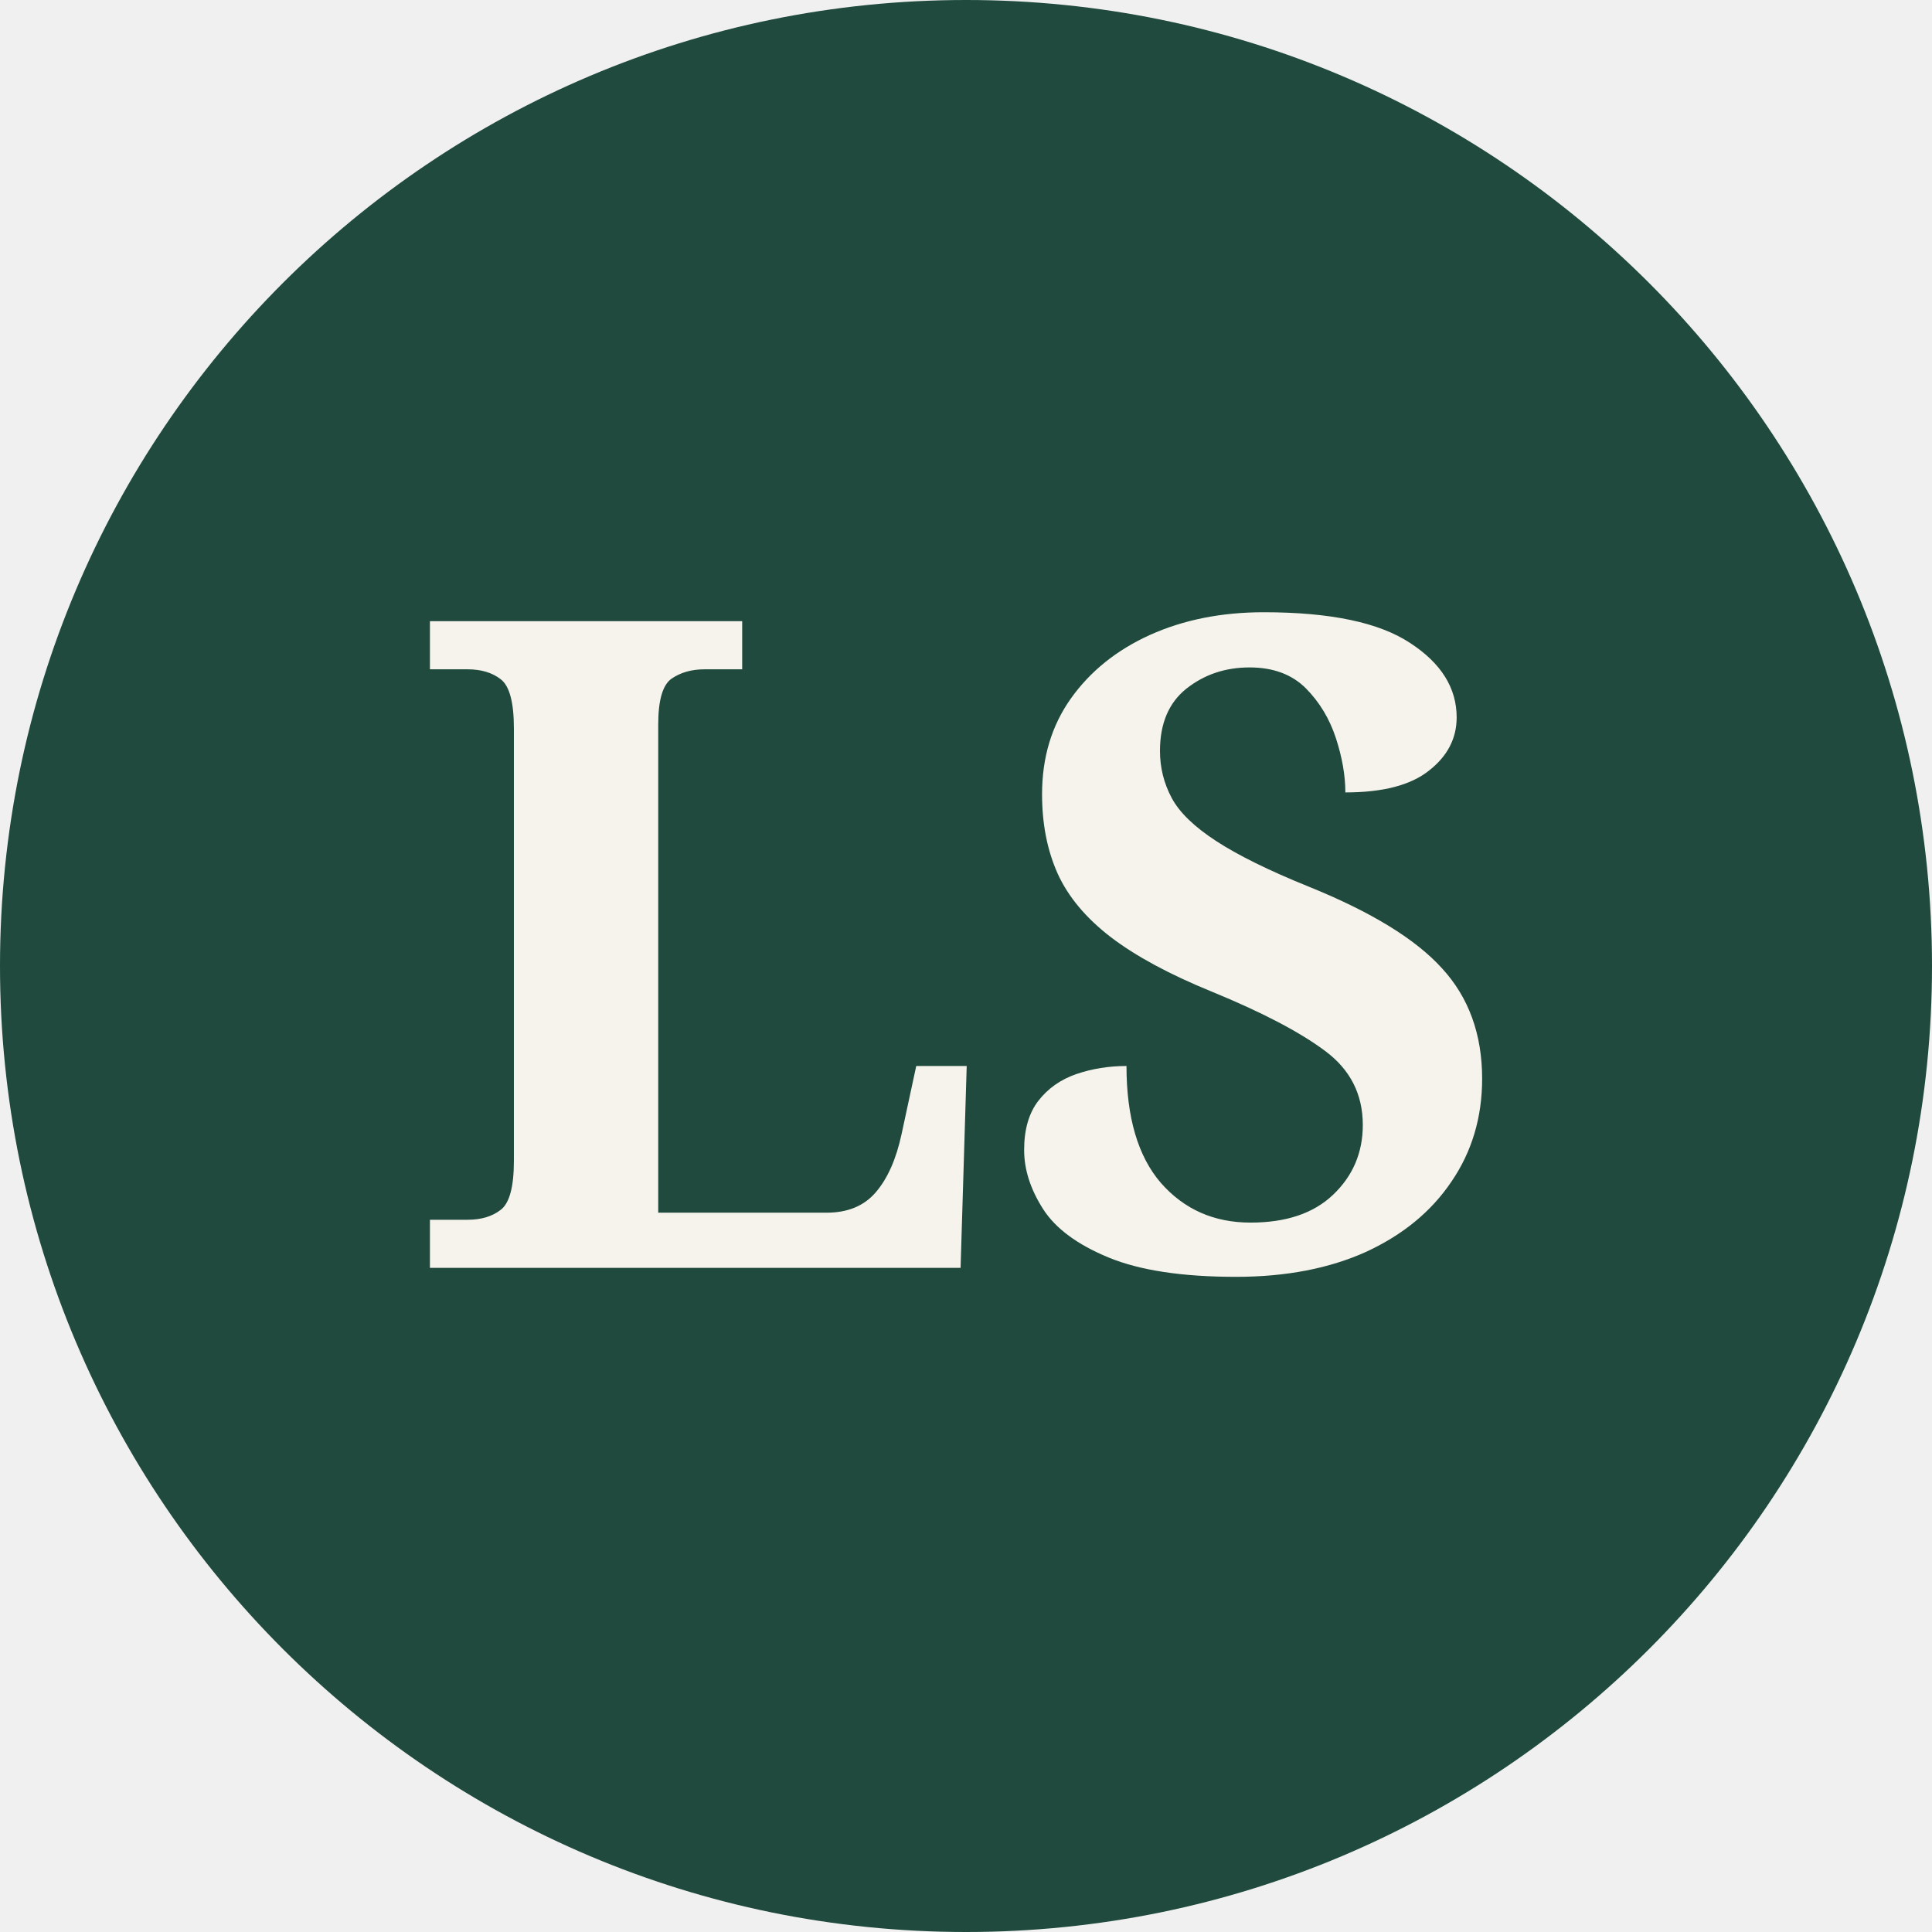
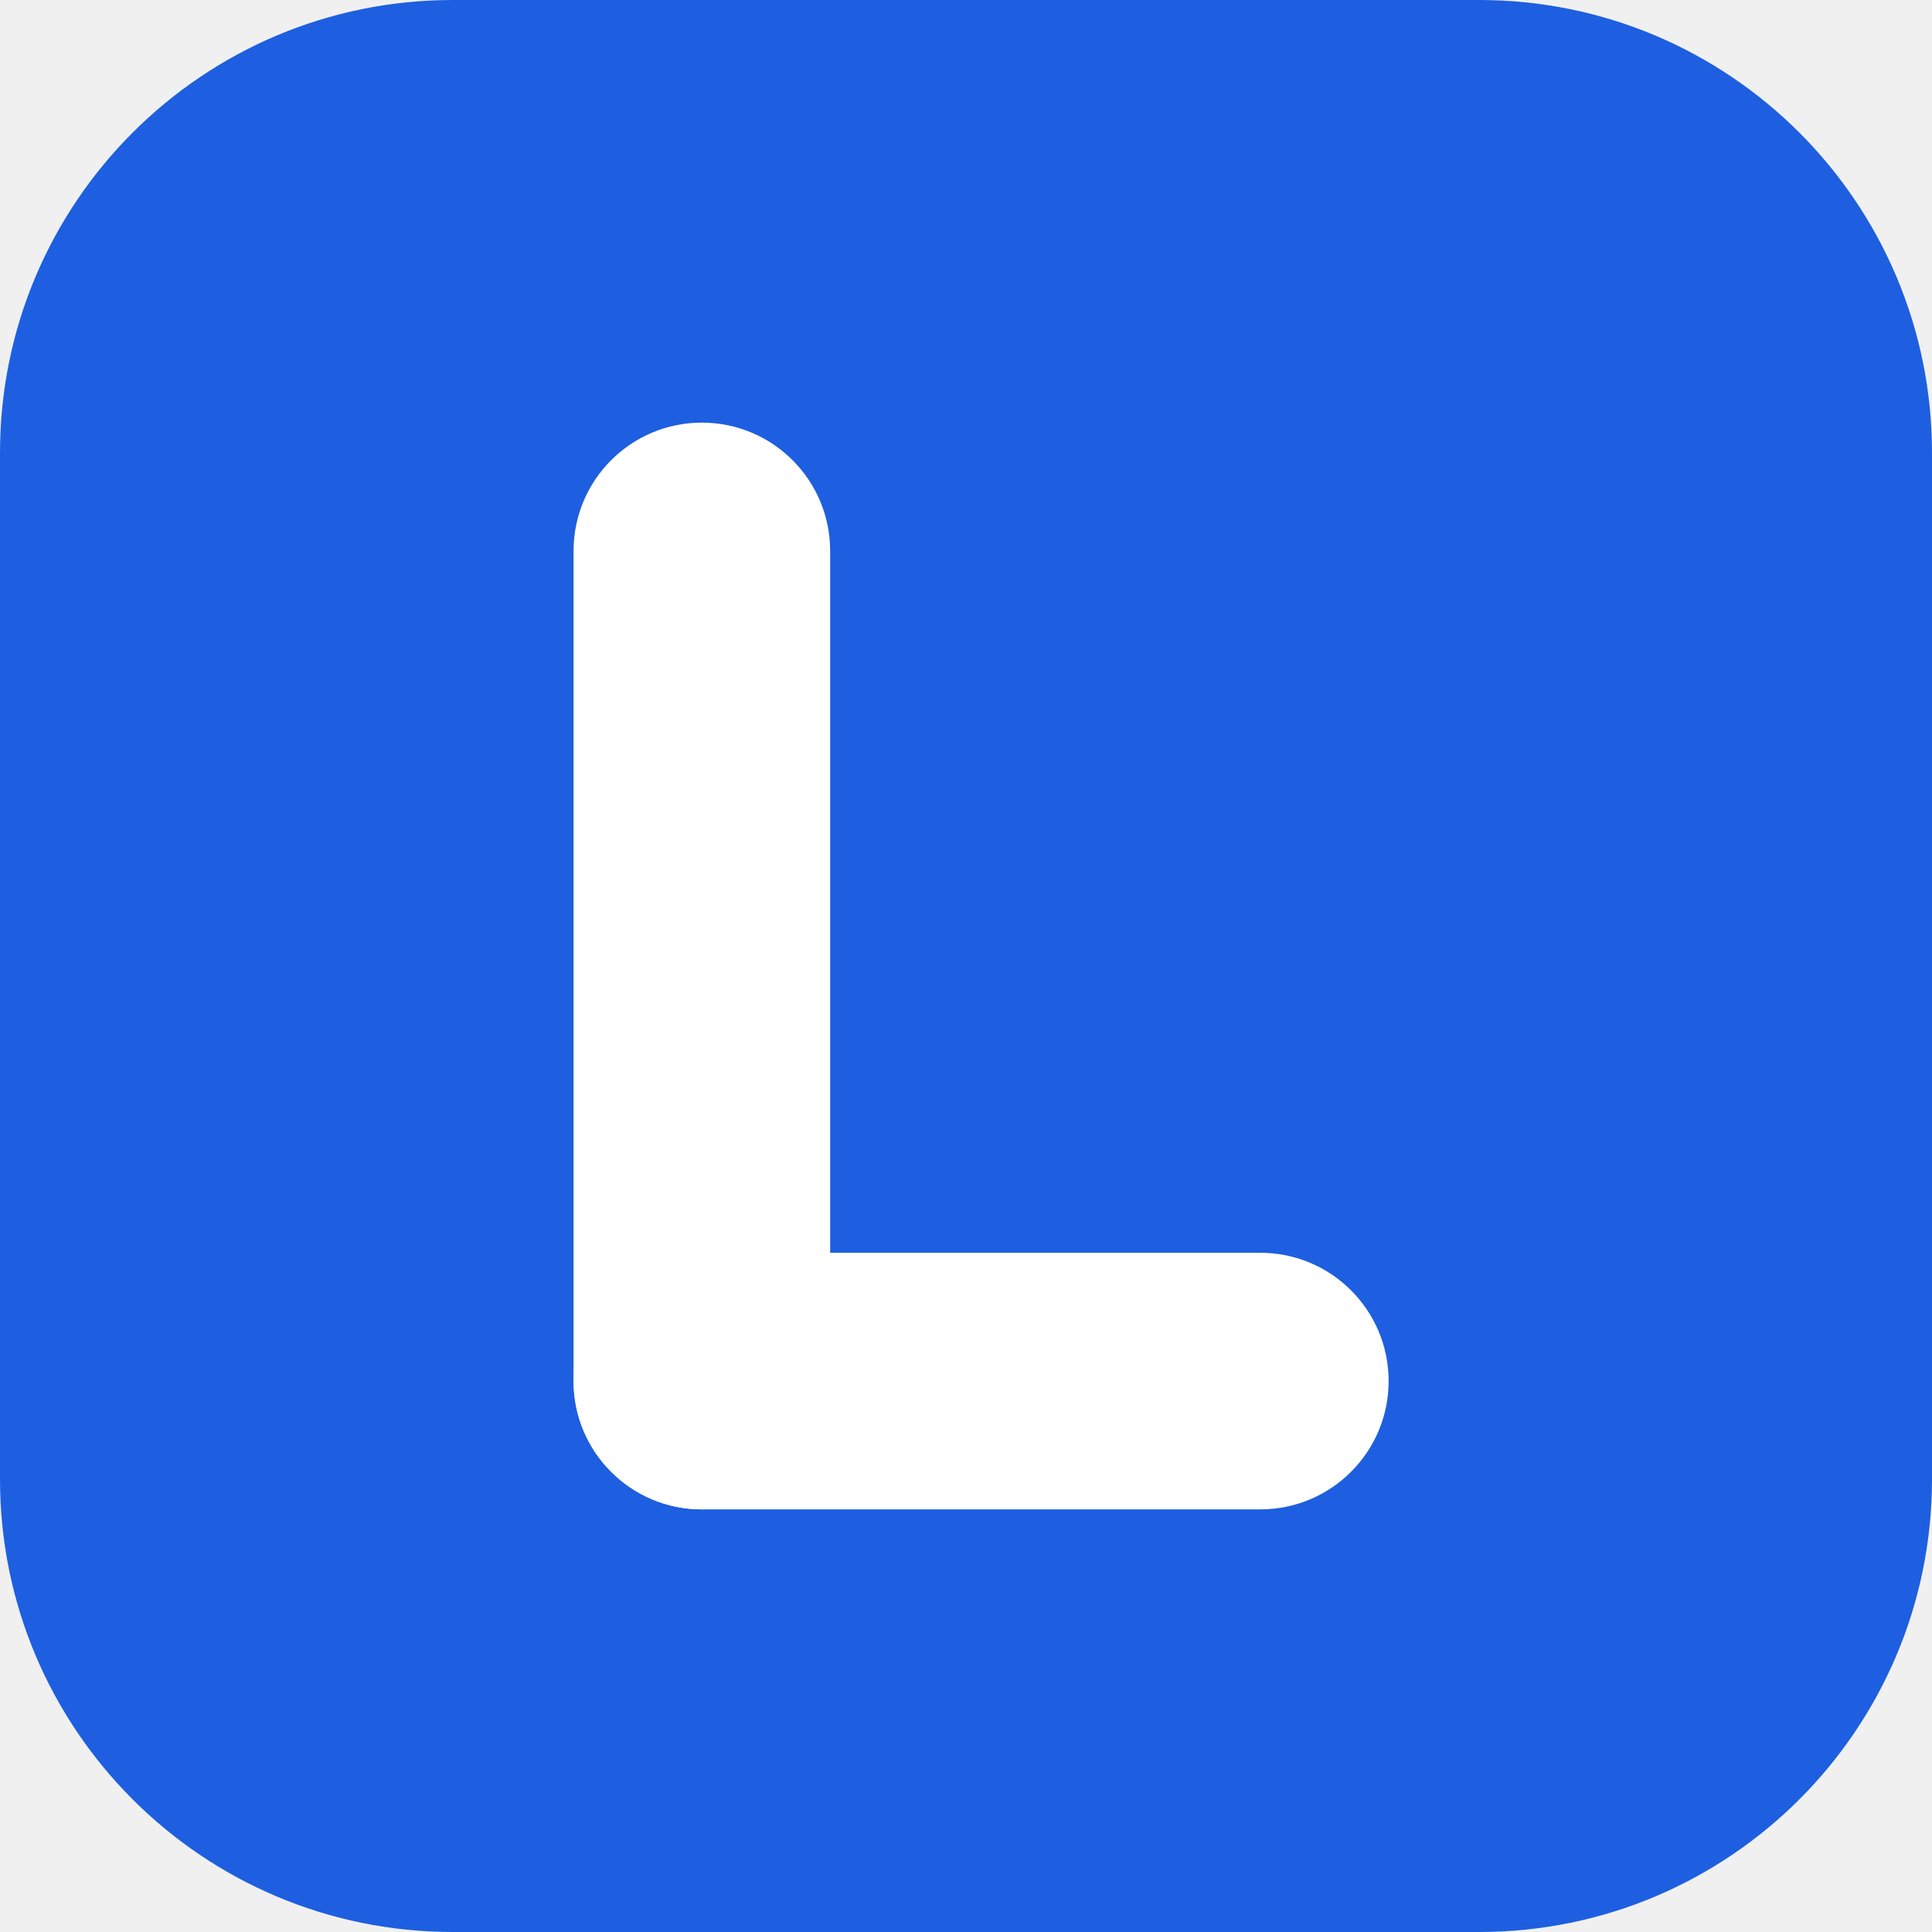
<svg xmlns="http://www.w3.org/2000/svg" viewBox="0 0 64 64">
-   <rect width="64" height="64" rx="32" fill="#1f4a3d" />
-   <text x="32" y="42" text-anchor="middle" font-family="Georgia, serif" font-size="30" font-weight="600" fill="#f6f3ec">LS</text>
+   <rect width="64" height="64" rx="15" fill="#1d5fe0" />
+   <rect x="19" y="14" width="8.5" height="36" rx="4.25" fill="#fff" />
+   <rect x="19" y="41.5" width="27" height="8.5" rx="4.25" fill="#fff" />
</svg>
